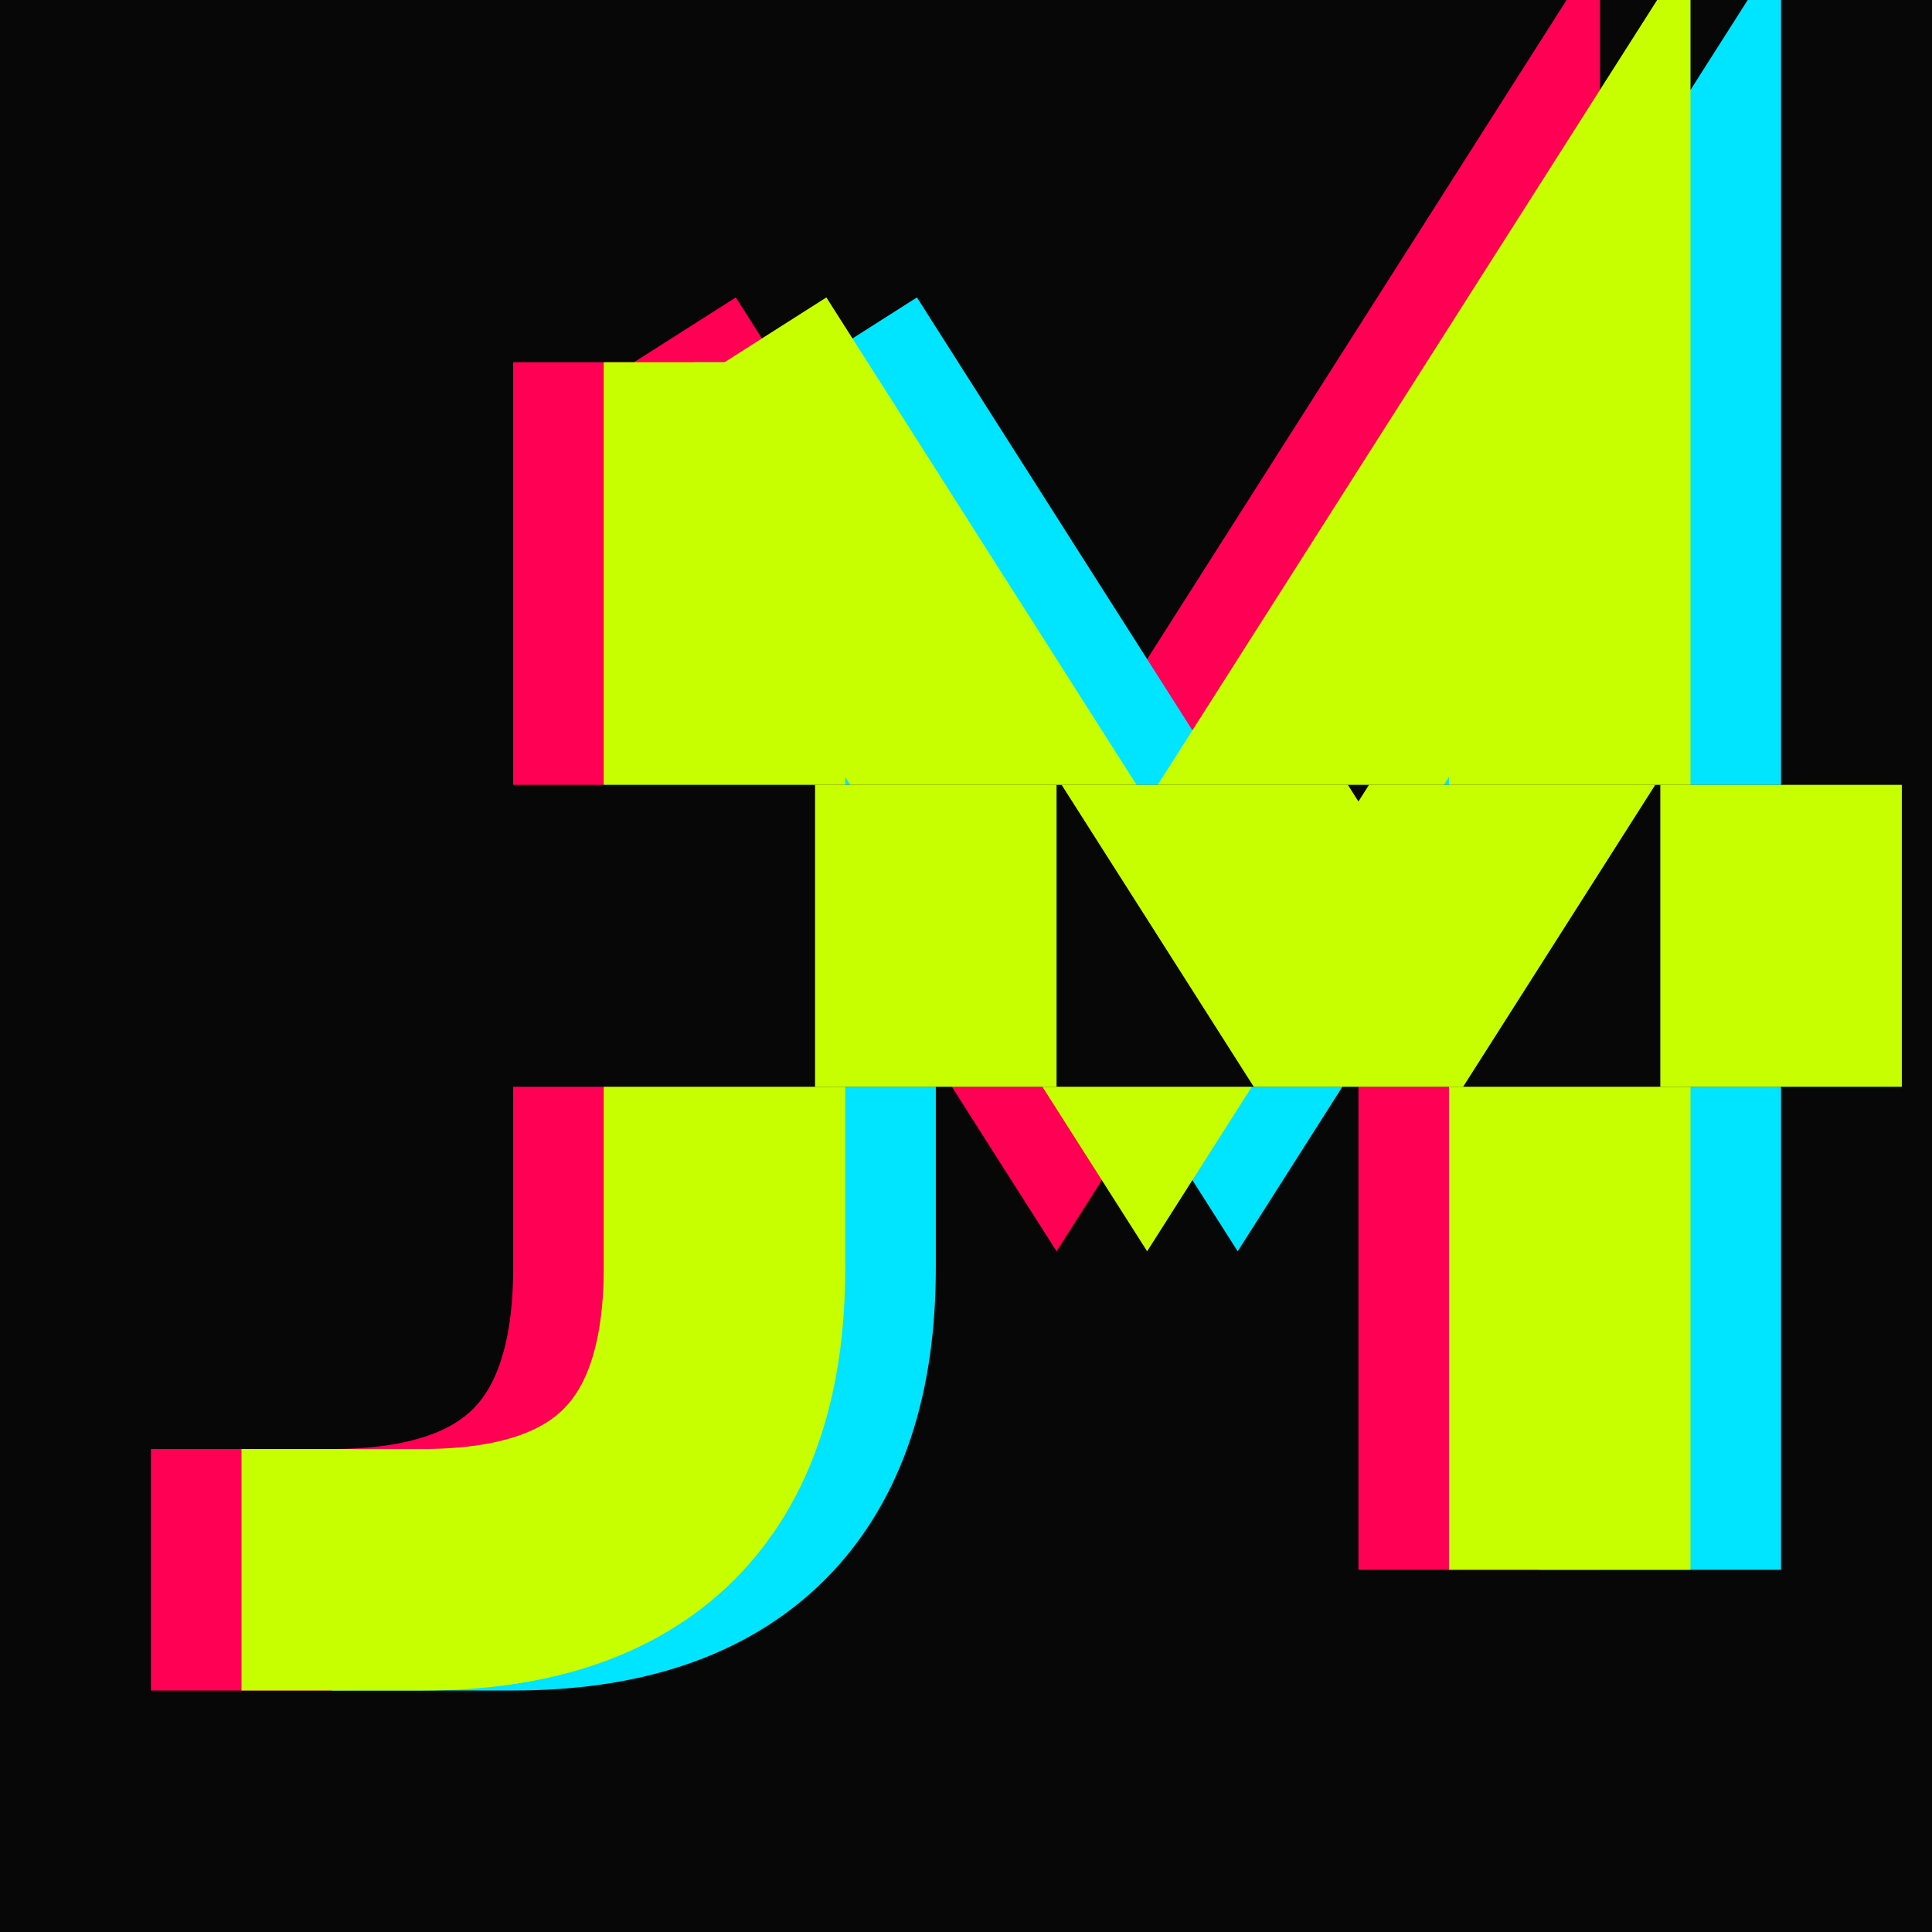
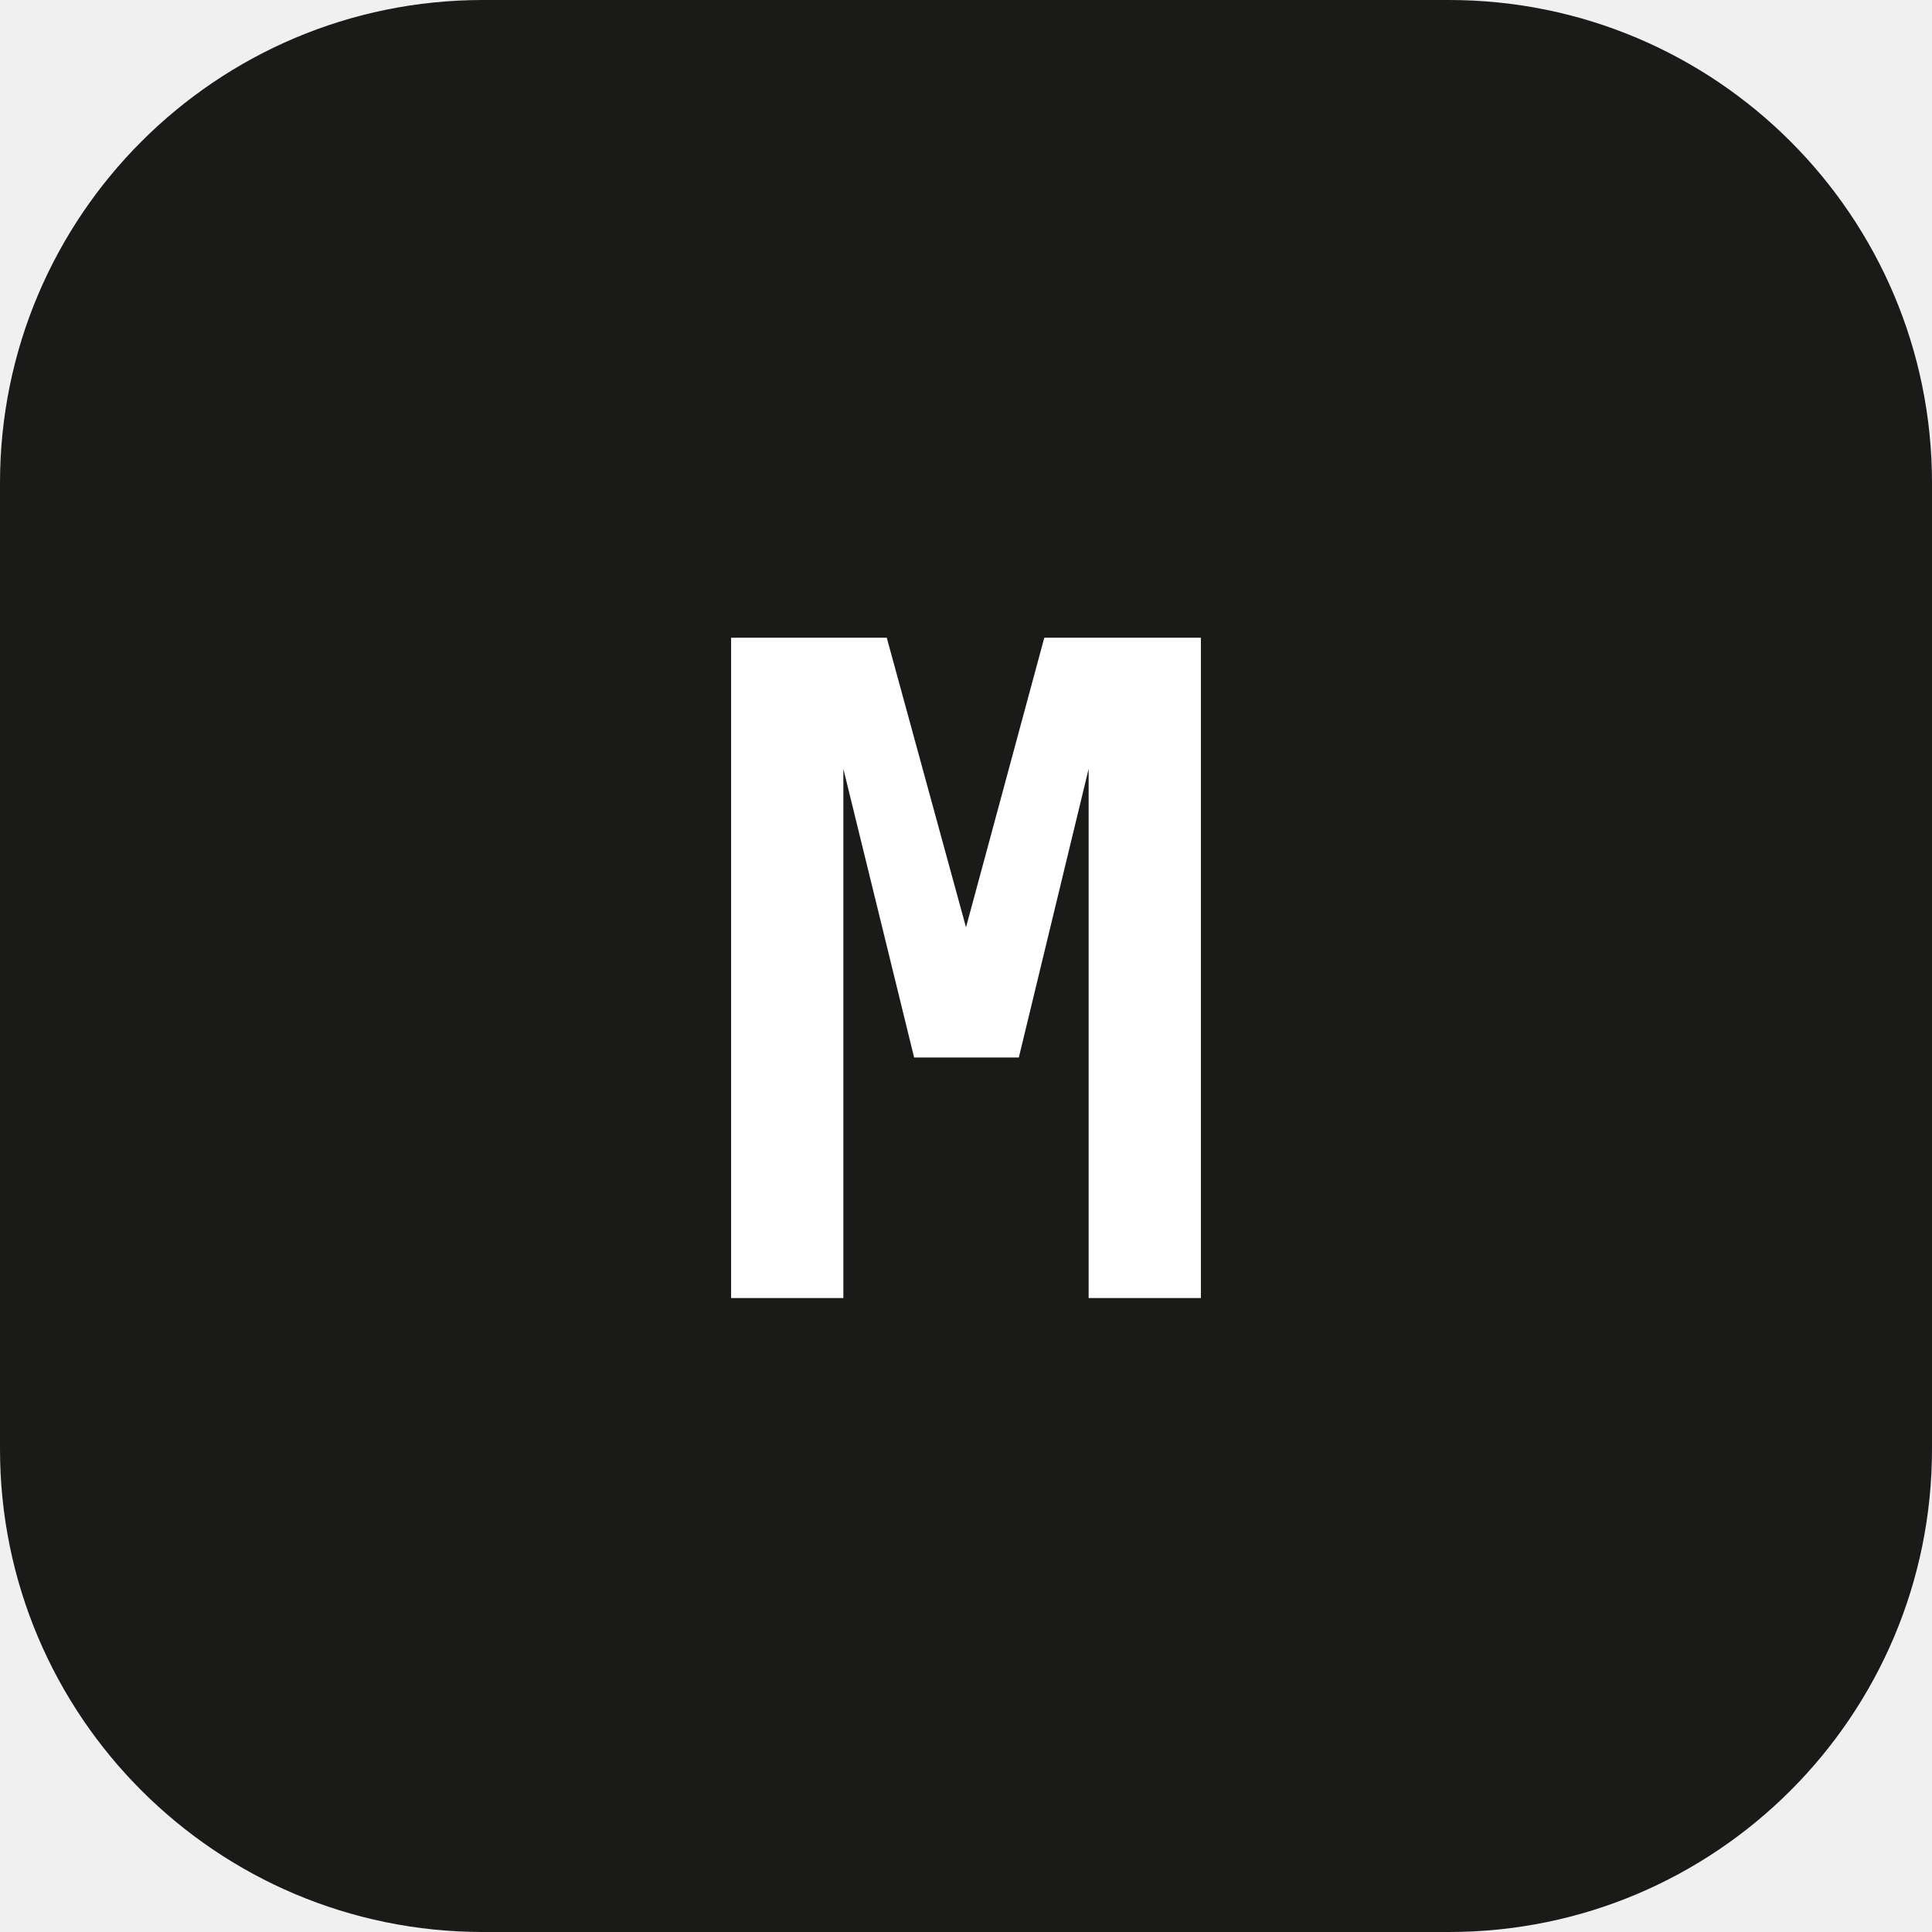
- <svg xmlns="http://www.w3.org/2000/svg" viewBox="0 0 64 64">
-   <defs>
-     <path id="jm" d="M24 12V42Q24 52 14 52H8M24 12L38 34L52 12V52" fill="none" stroke-width="8" />
-     <clipPath id="band">
-       <rect y="26" width="64" height="10" />
-     </clipPath>
-   </defs>
-   <rect width="64" height="64" fill="#070707" />
-   <use href="#jm" stroke="#ff0055" x="-3" />
-   <use href="#jm" stroke="#00e5ff" x="3" />
-   <use href="#jm" stroke="#c8ff00" />
-   <g clip-path="url(#band)">
-     <rect y="26" width="64" height="10" fill="#070707" />
-     <use href="#jm" stroke="#c8ff00" x="7" />
-   </g>
+ <svg xmlns="http://www.w3.org/2000/svg" viewBox="0 0 32 32">
+   <rect width="32" height="32" rx="8" fill="#1a1a19" />
+   <text x="16" y="21.5" text-anchor="middle" font-family="ui-monospace,Menlo,monospace" font-size="15" font-weight="700" fill="#fff">M</text>
</svg>
